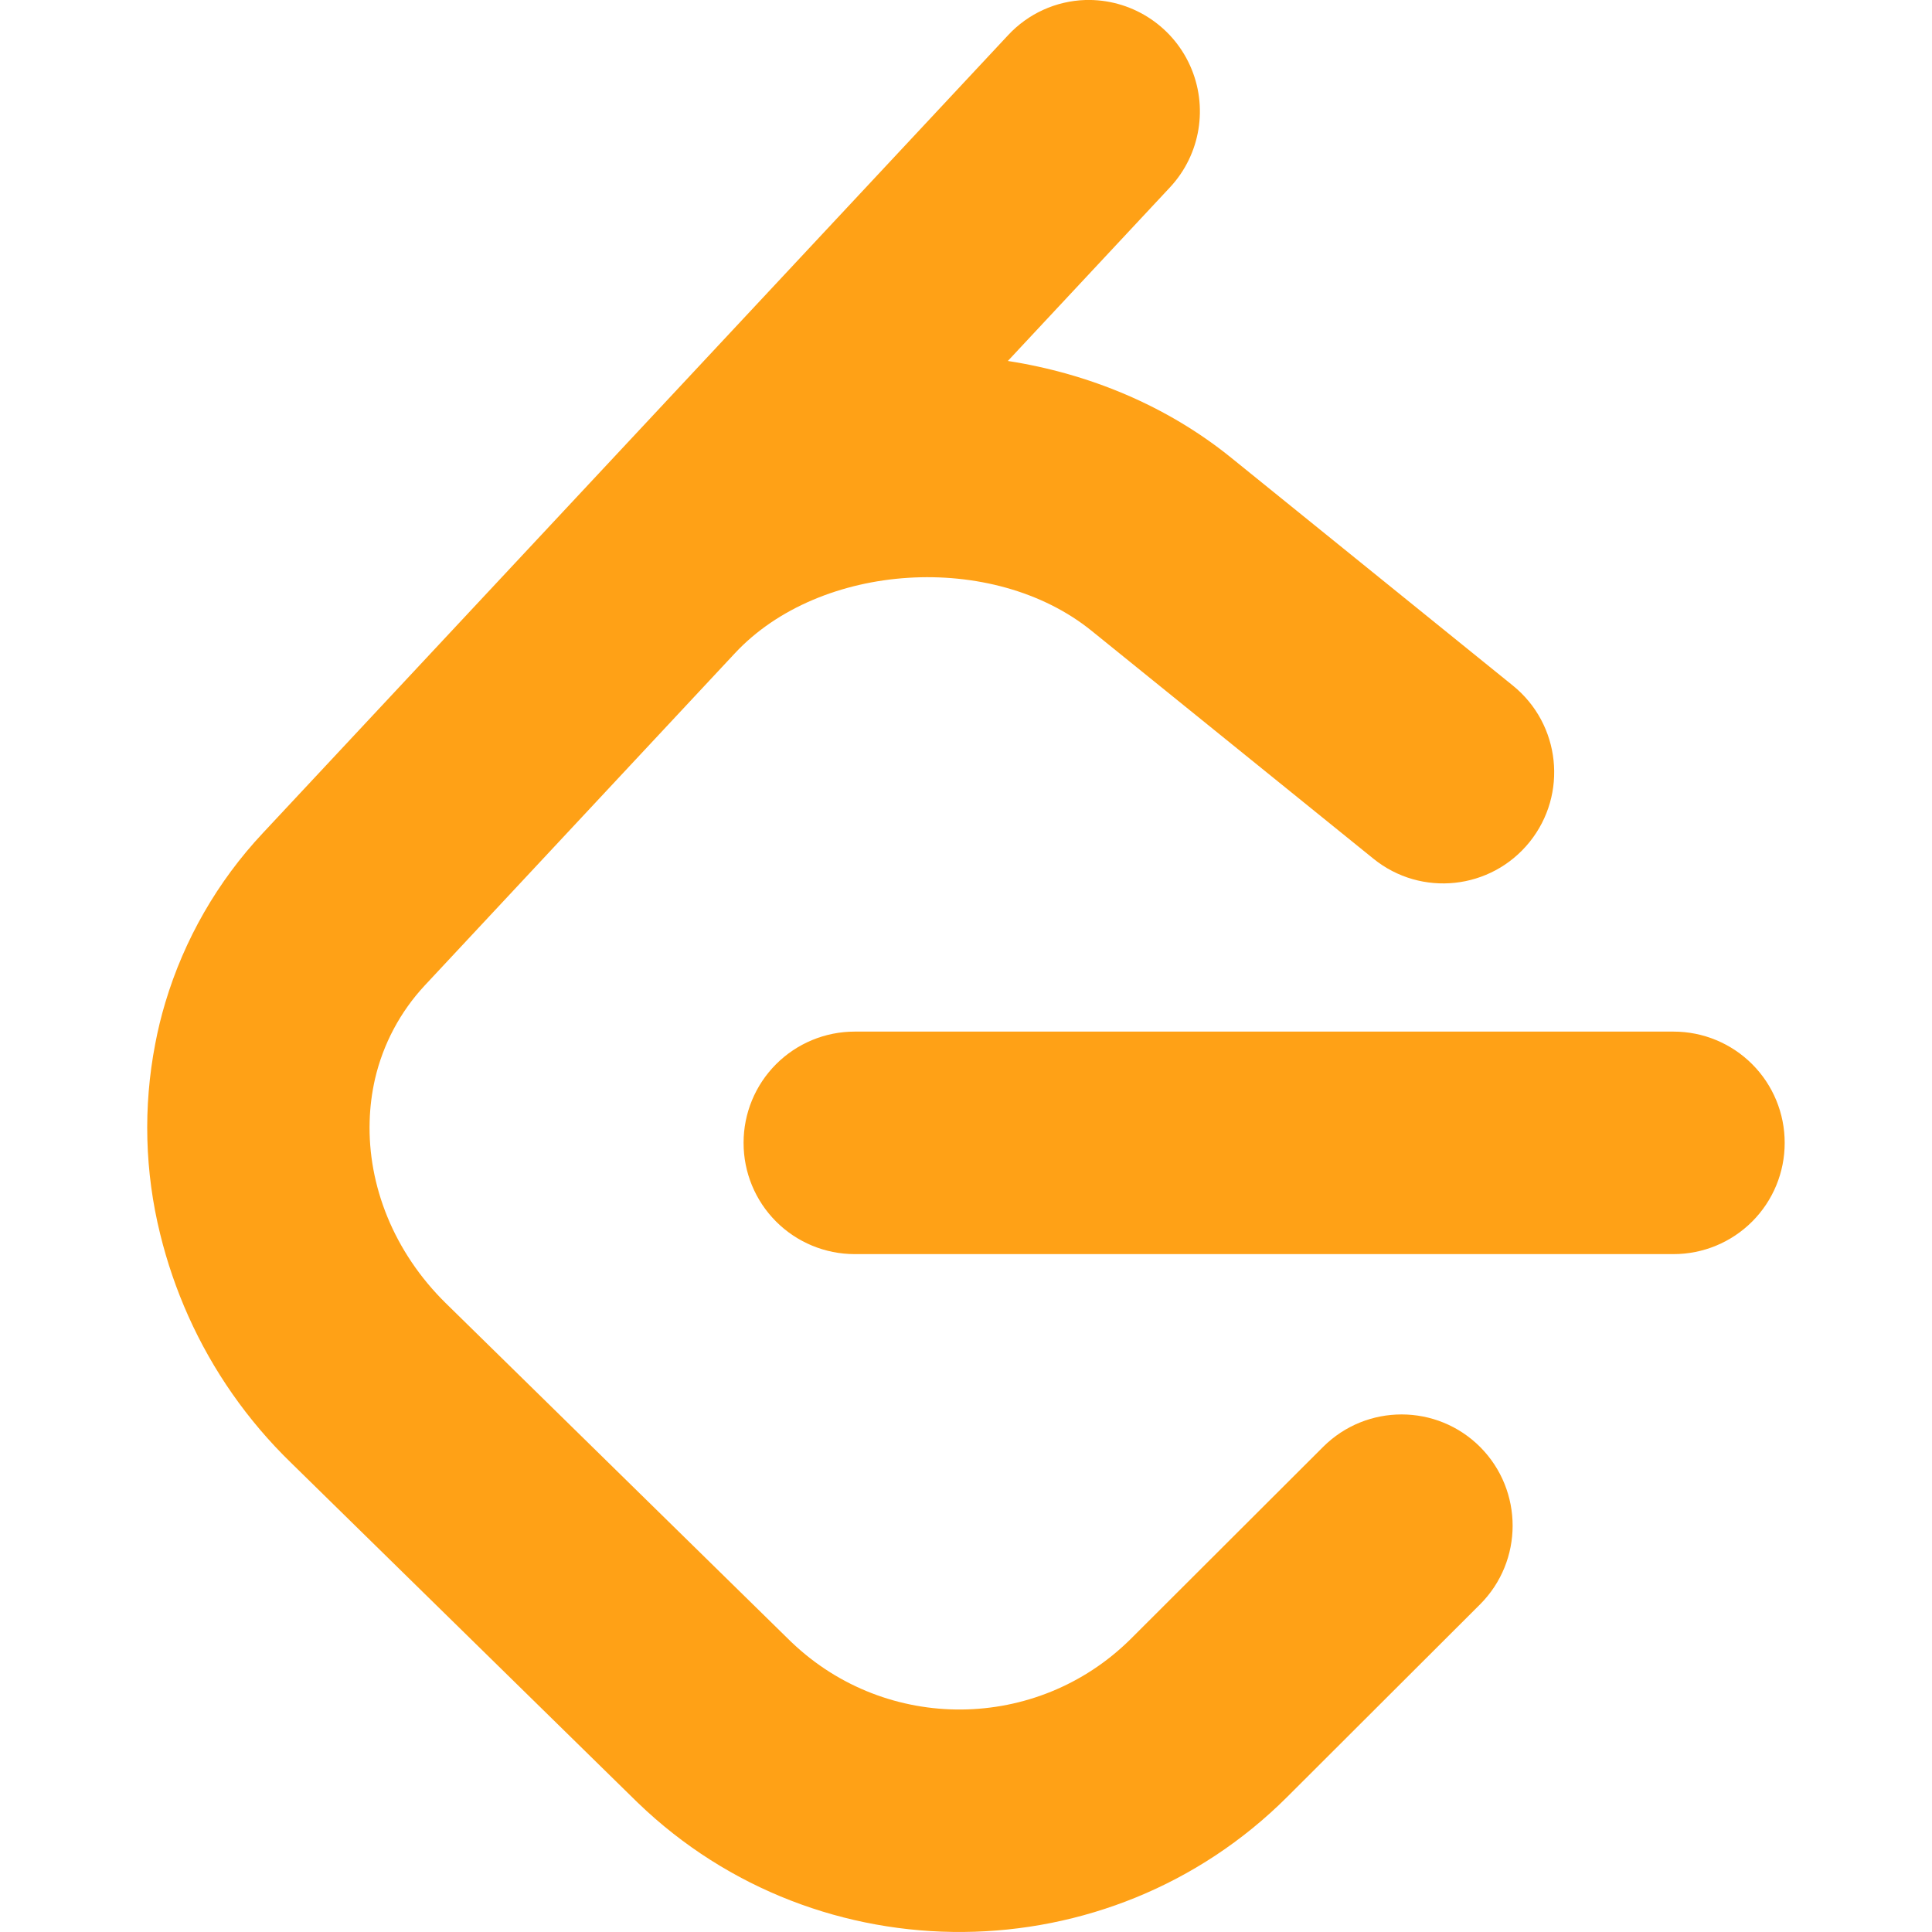
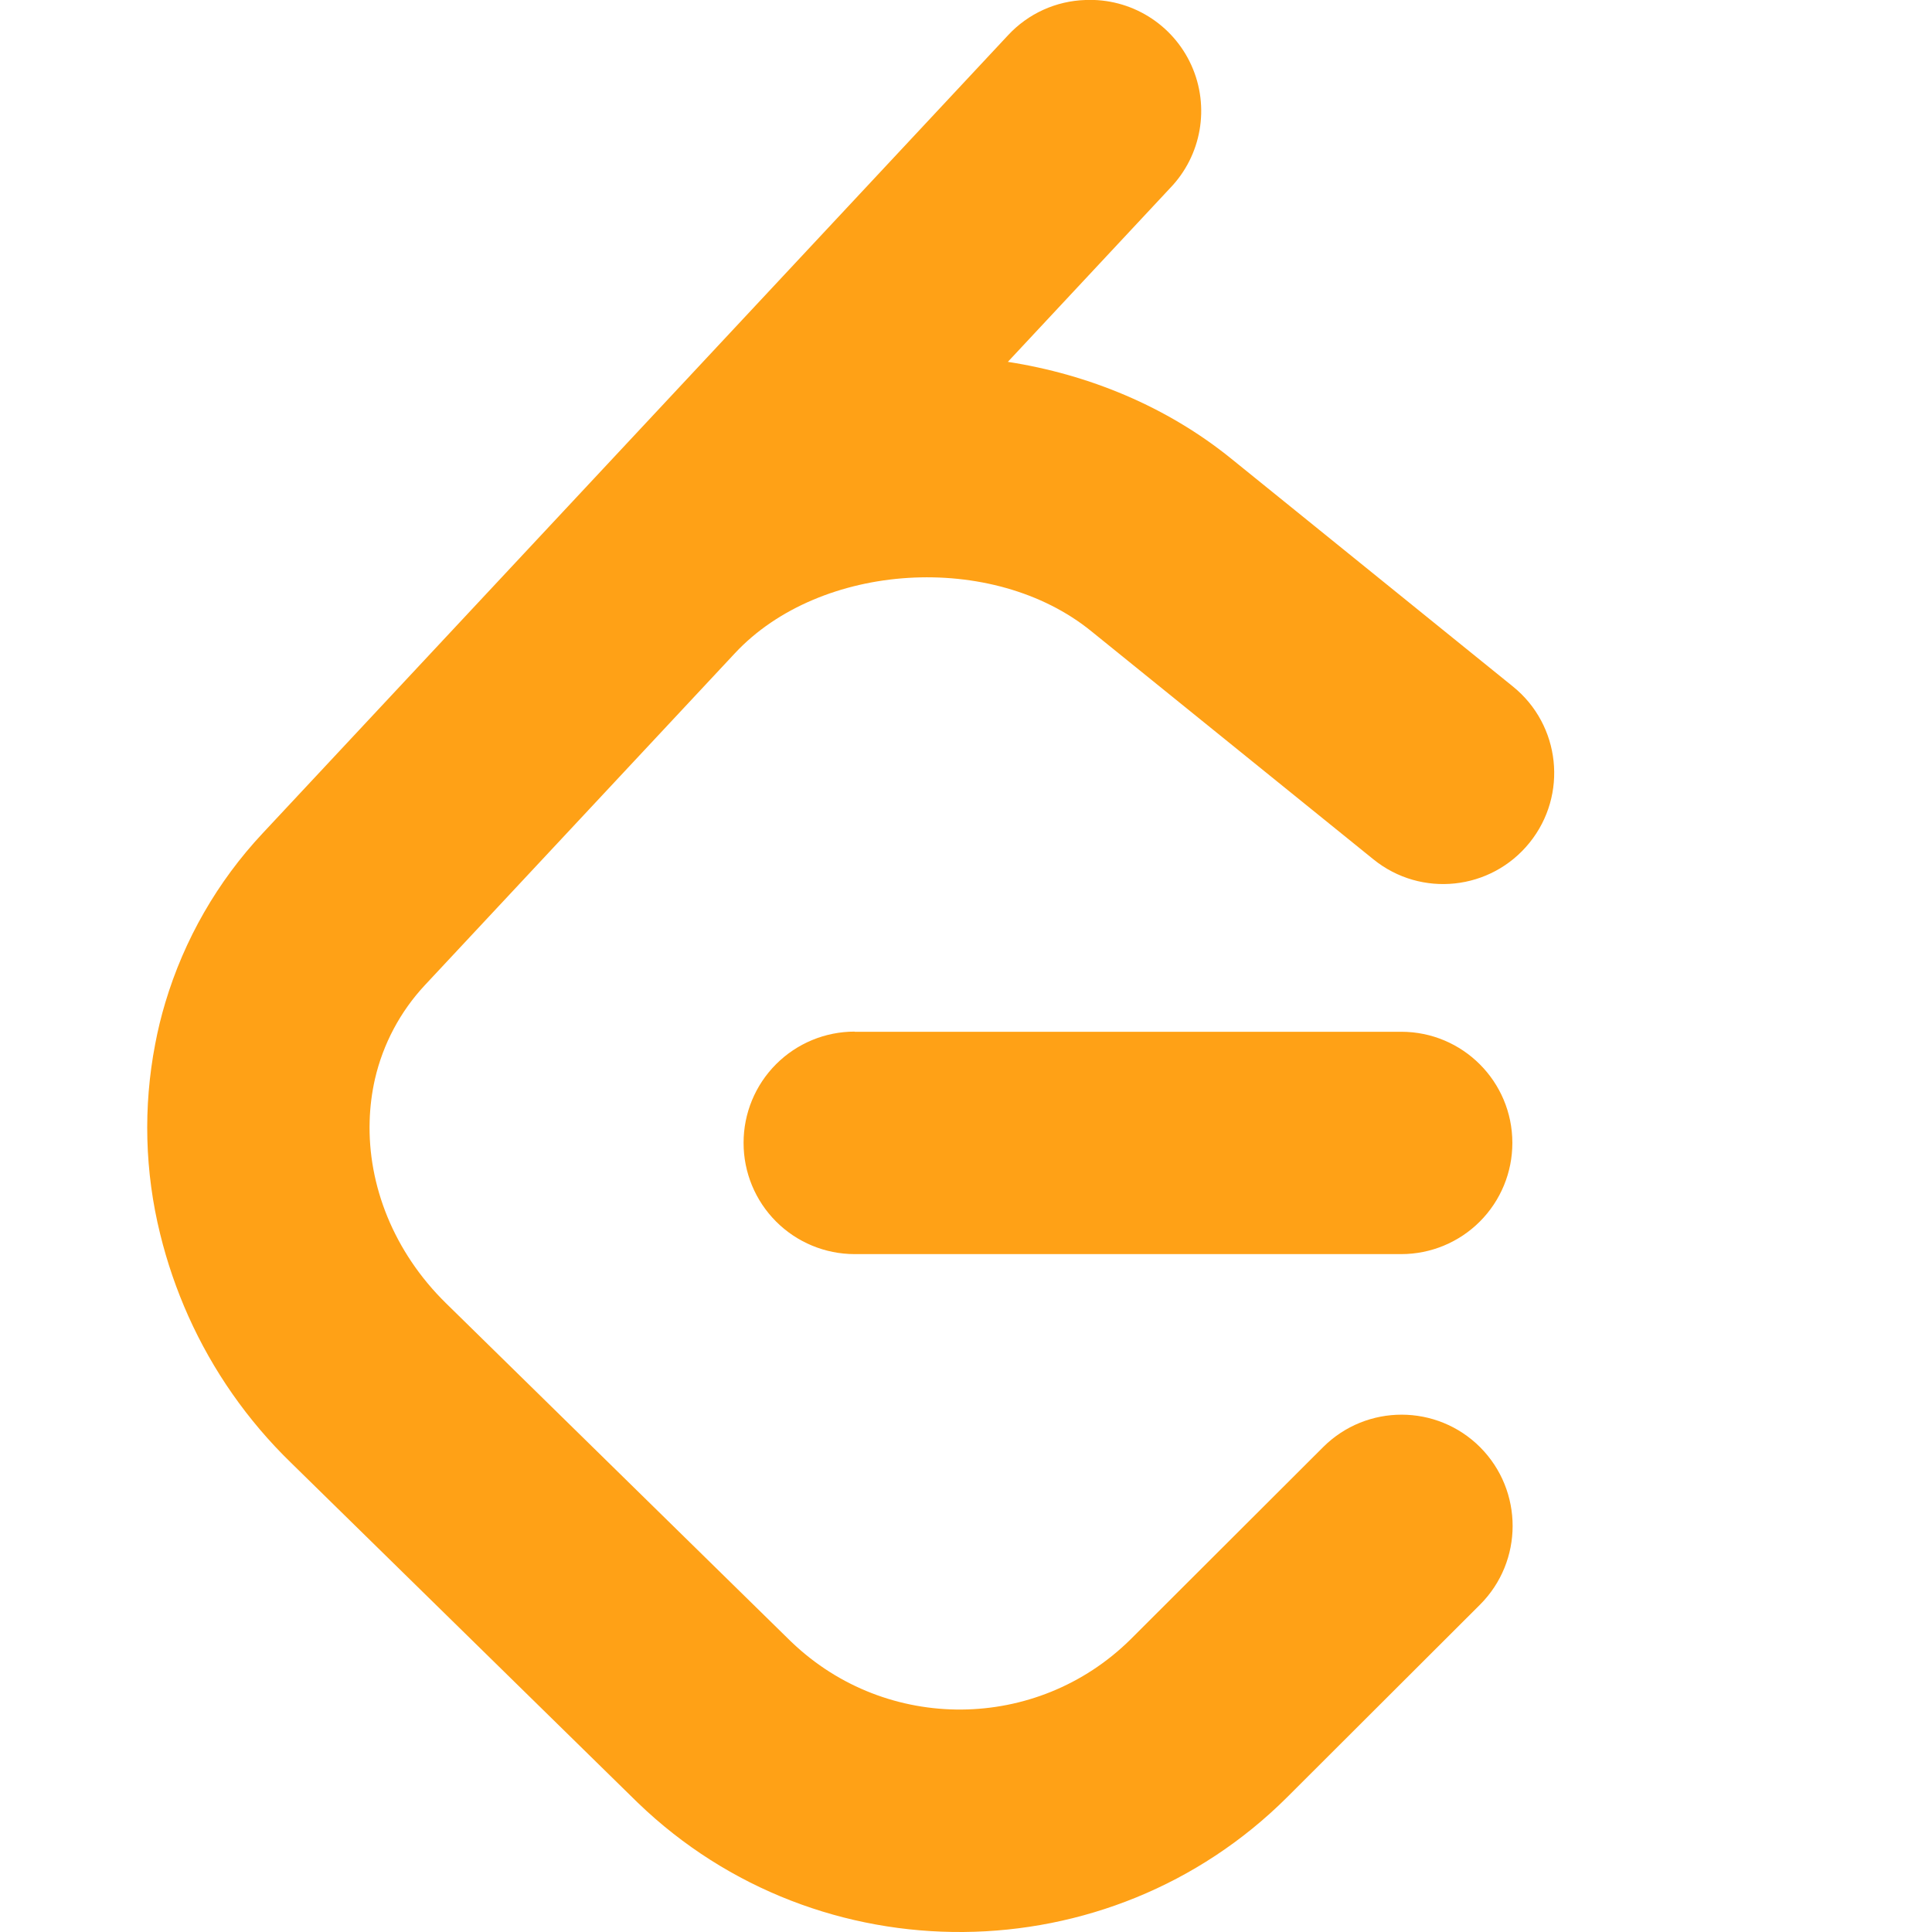
- <svg xmlns="http://www.w3.org/2000/svg" viewBox="0 0 24 24">
-   <path fill="#ffa116" d="M13.483 0a1.37 1.37 0 0 0-.961.438L7.116 6.226l-3.854 4.126a5.3 5.3 0 0 0-1.209 2.104a5 5 0 0 0-.125.513a5.5 5.5 0 0 0 .062 2.362a6 6 0 0 0 .349 1.017a5.9 5.9 0 0 0 1.271 1.818l4.277 4.193l.039.038c2.248 2.165 5.852 2.133 8.063-.074l2.396-2.392c.54-.54.54-1.414.003-1.955a1.38 1.38 0 0 0-1.951-.003l-2.396 2.392a3.02 3.02 0 0 1-4.205.038l-.02-.019l-4.276-4.193c-.652-.64-.972-1.469-.948-2.263a2.7 2.7 0 0 1 .066-.523a2.55 2.55 0 0 1 .619-1.164L9.13 8.114c1.058-1.134 3.204-1.27 4.43-.278l3.501 2.831c.593.48 1.461.387 1.94-.207a1.384 1.384 0 0 0-.207-1.943l-3.5-2.831c-.8-.647-1.766-1.045-2.774-1.202l2.015-2.158A1.384 1.384 0 0 0 13.483 0m-2.866 12.815a1.38 1.38 0 0 0-1.38 1.382a1.38 1.38 0 0 0 1.38 1.382H20.79a1.38 1.38 0 0 0 1.38-1.382a1.38 1.38 0 0 0-1.38-1.382z" />
+ <svg xmlns="http://www.w3.org/2000/svg" width="24" height="24" viewBox="0 0 24 24">
+   <path fill="#ffa116" d="M13.483 0a1.37 1.37 0 0 0-.961.438L7.116 6.226l-3.854 4.126a5.3 5.3 0 0 0-1.209 2.104 5 5 0 0 0-.125.513 5.5 5.5 0 0 0 .062 2.362 6 6 0 0 0 .349 1.017 5.9 5.9 0 0 0 1.271 1.818l4.277 4.193.039.038c2.248 2.165 5.852 2.133 8.063-.071l2.396-2.392c.54-.54.54-1.414.003-1.955a1.38 1.38 0 0 0-1.951-.003l-2.396 2.392a3.02 3.02 0 0 1-4.205.033l-.02-.019-4.276-4.193c-.652-.64-.972-1.469-.948-2.263a2.7 2.7 0 0 1 .066-.523 2.55 2.55 0 0 1 .619-1.164L9.13 8.114c1.058-1.134 3.204-1.27 4.43-.27l3.501 2.831c.593.48 1.461.387 1.94-.207a1.38 1.38 0 0 0-.207-1.94l-3.5-2.831c-.8-.647-1.766-1.045-2.774-1.202l2.015-2.158A1.38 1.38 0 0 0 13.483 0zm-2.866 12.815a1.38 1.38 0 0 0-1.38 1.382 1.38 1.38 0 0 0 1.38 1.382h6.79a1.38 1.38 0 0 0 1.38-1.382 1.38 1.38 0 0 0-1.38-1.38h-6.79z" />
</svg>
